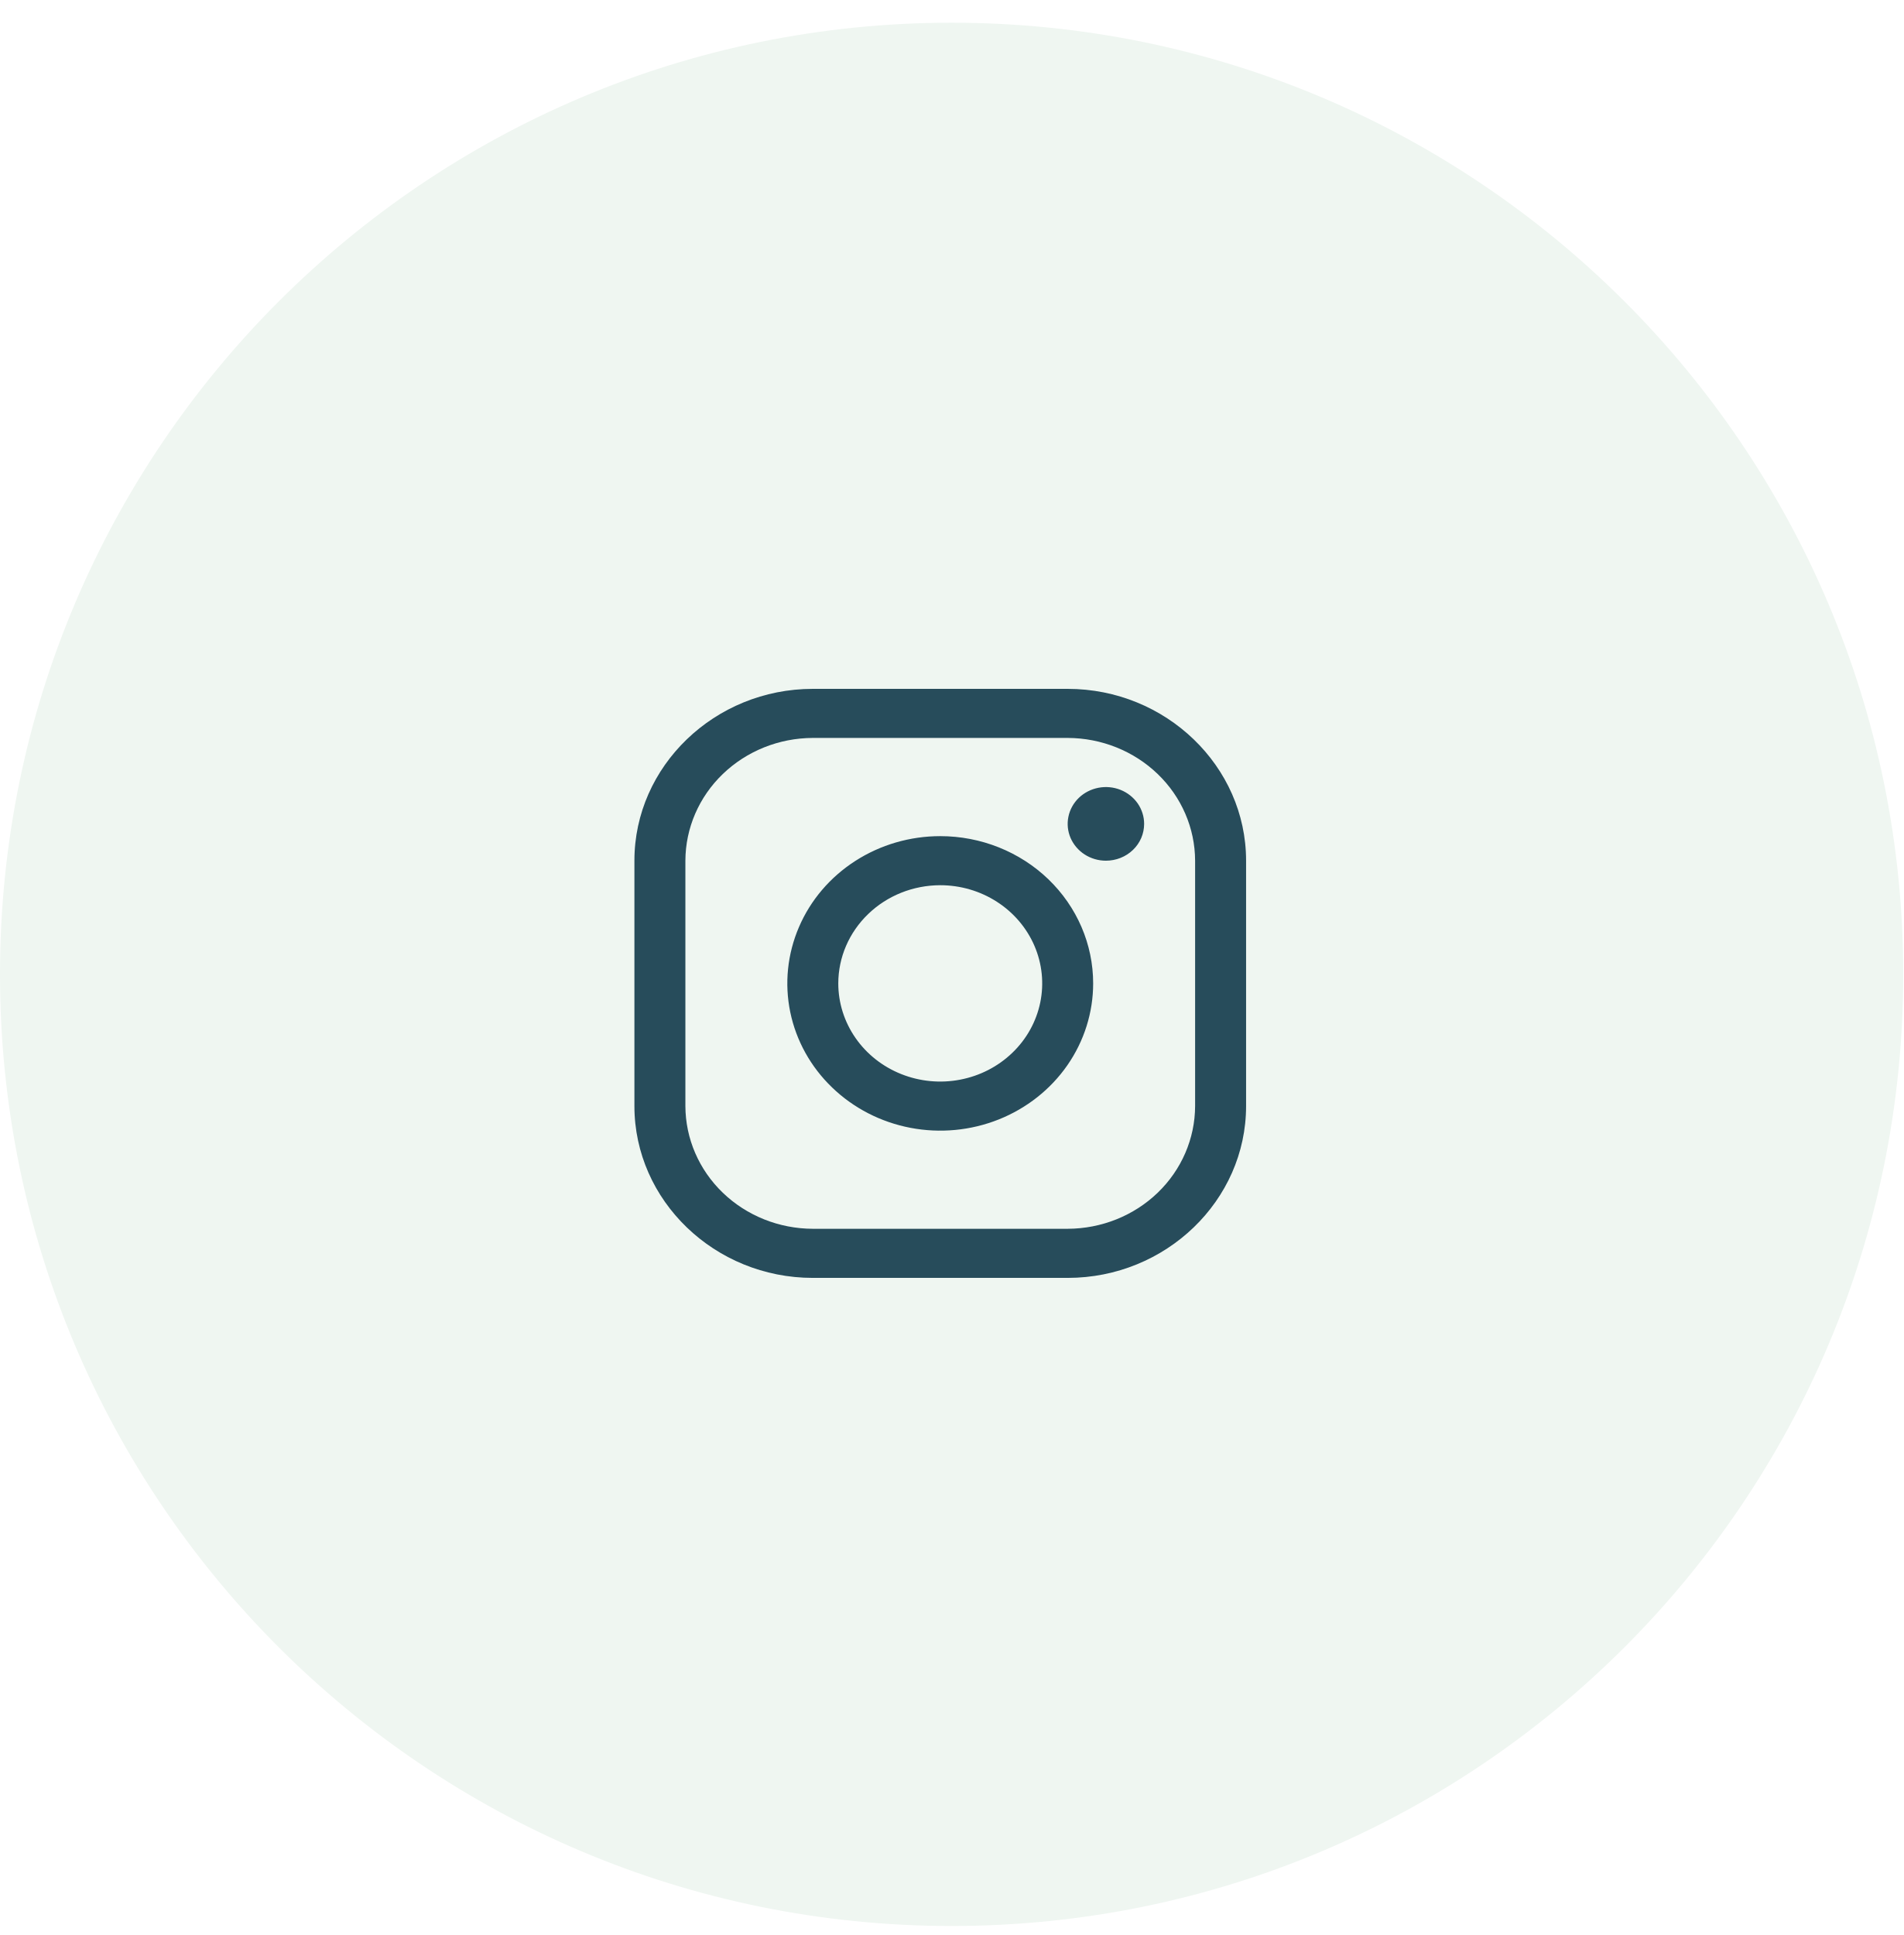
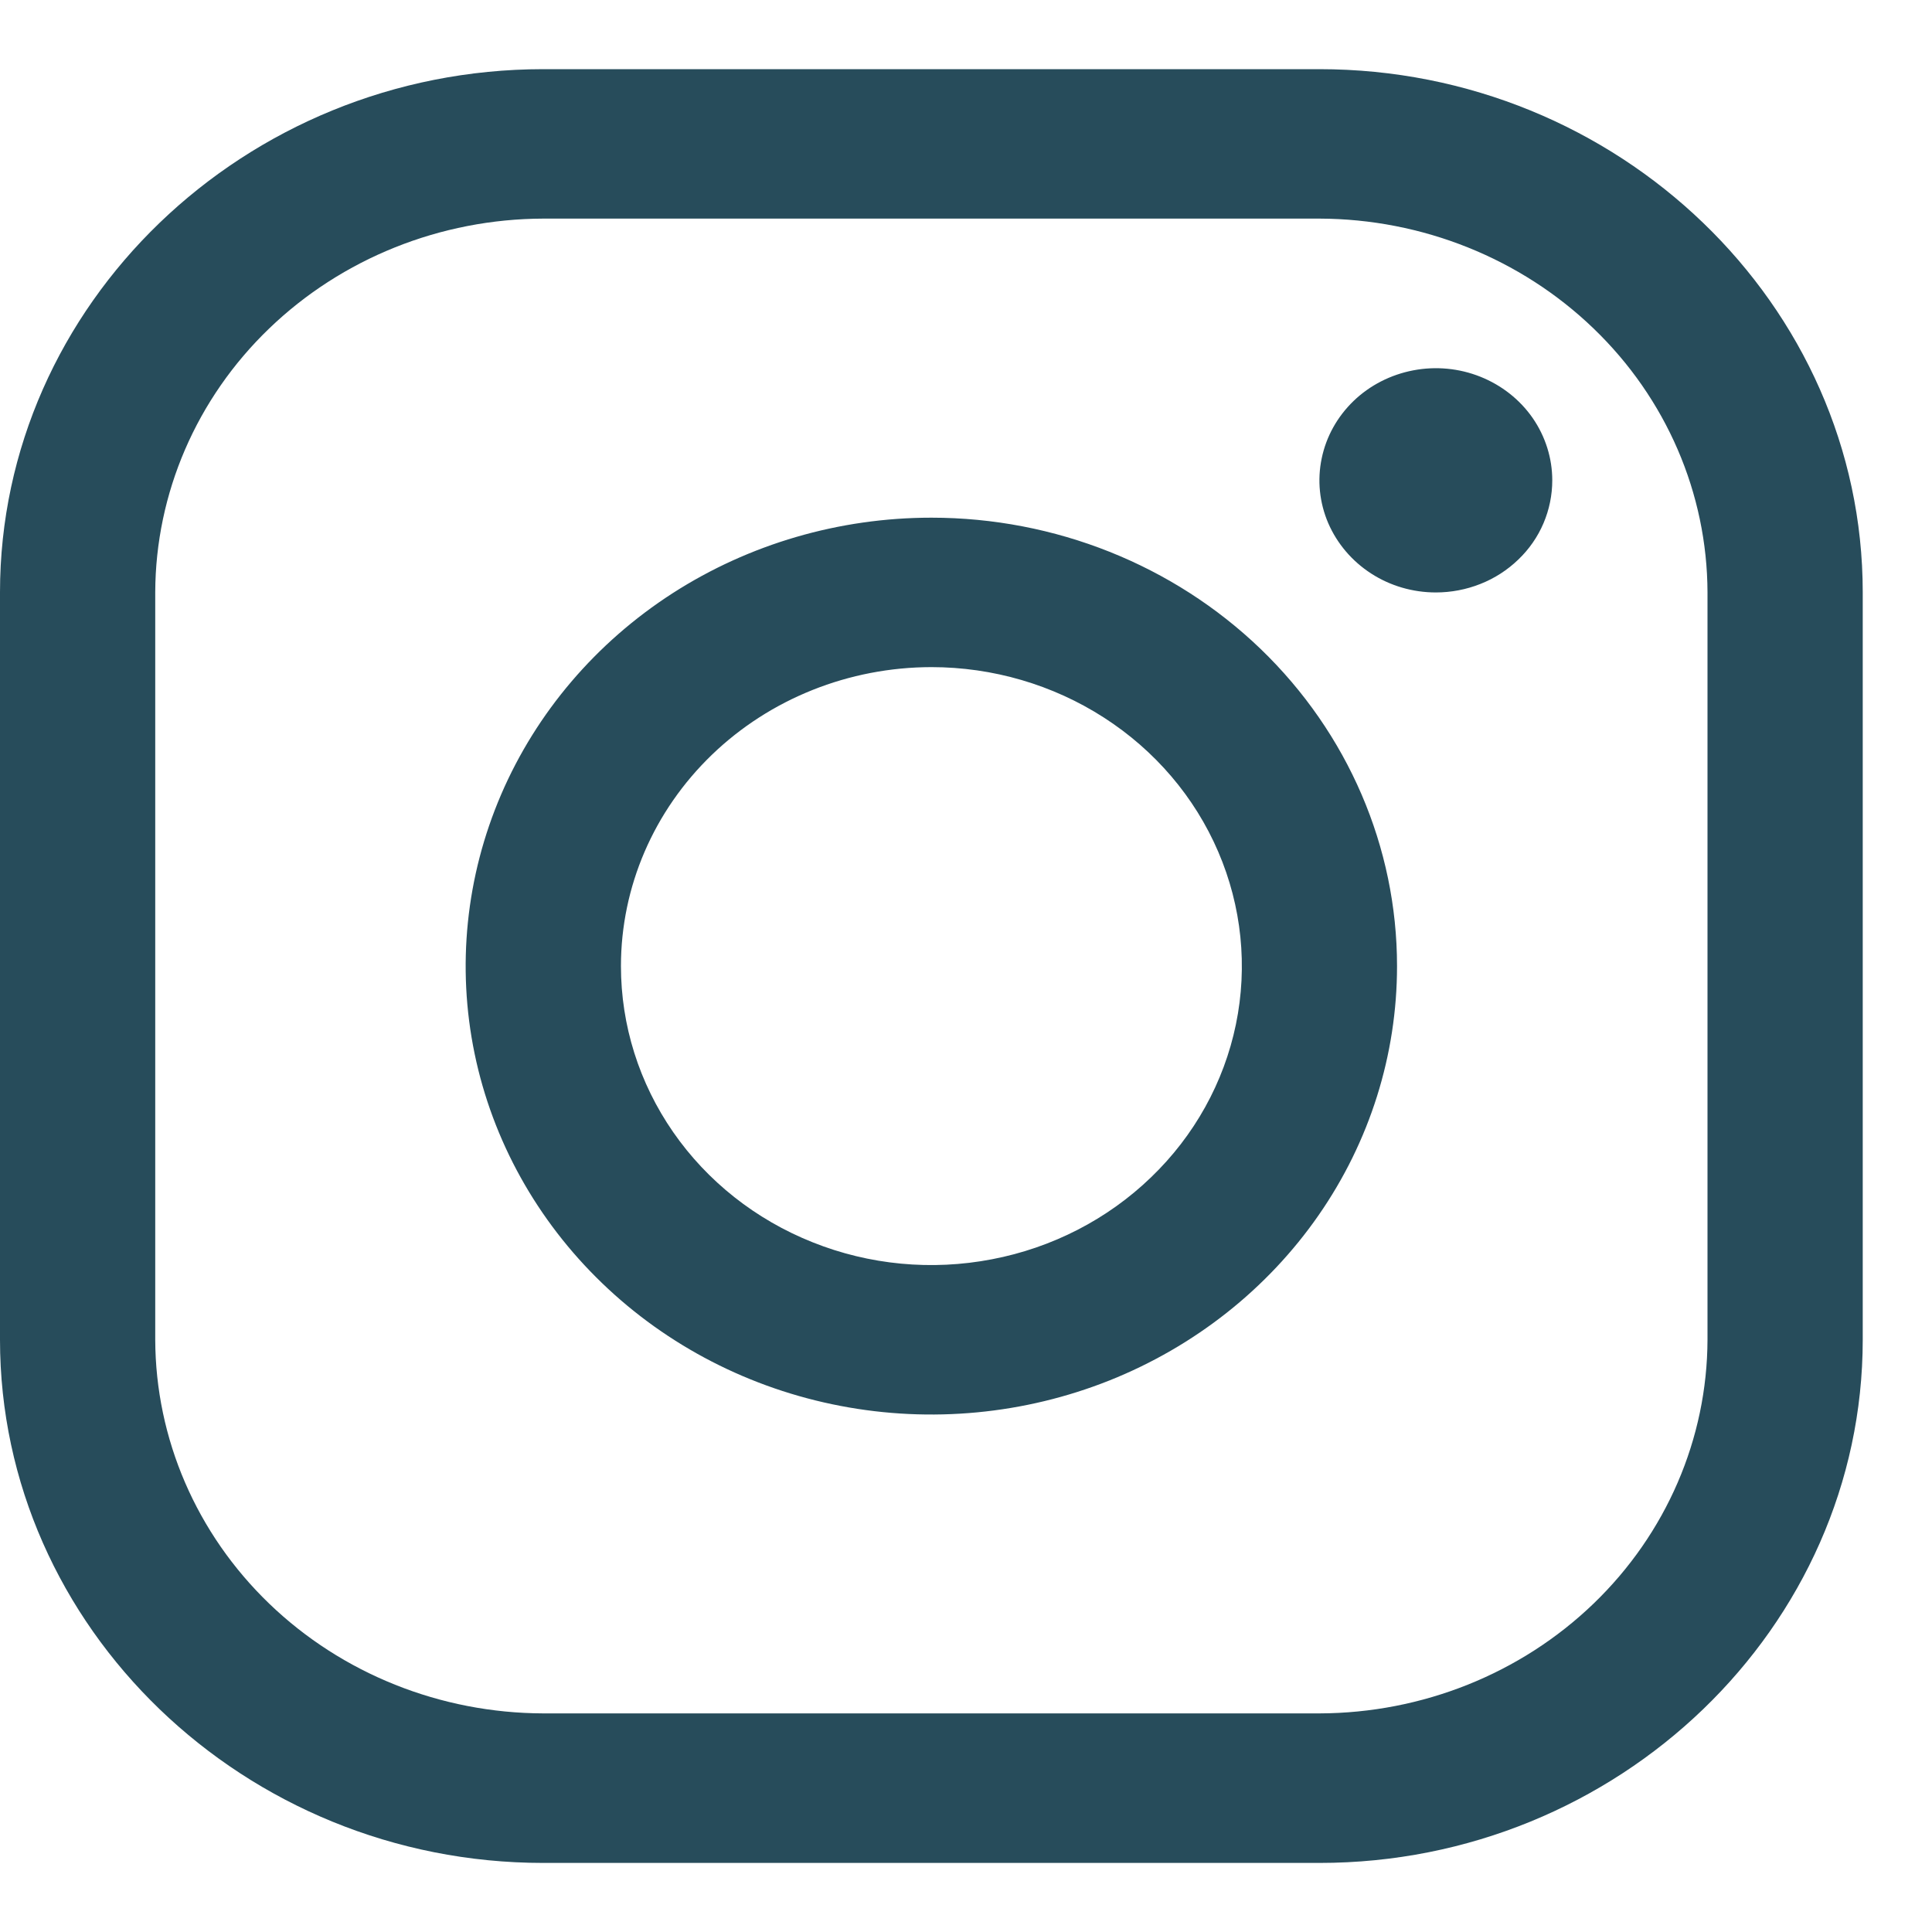
- <svg xmlns="http://www.w3.org/2000/svg" width="60" height="61" viewBox="0 0 60 61" fill="none">
-   <circle cx="30" cy="30.716" r="30" fill="#EFF6F1" />
-   <path d="M33.658 23.263C34.723 23.266 35.743 23.675 36.496 24.4C37.249 25.124 37.673 26.107 37.676 27.132V34.868C37.673 35.894 37.249 36.876 36.496 37.601C35.743 38.326 34.723 38.734 33.658 38.737H25.624C24.56 38.734 23.54 38.326 22.787 37.601C22.034 36.876 21.61 35.894 21.607 34.868V27.132C21.61 26.107 22.034 25.124 22.787 24.4C23.54 23.675 24.56 23.266 25.624 23.263H33.658V23.263ZM33.658 21.716H25.624C22.531 21.716 20 24.153 20 27.132V34.868C20 37.847 22.531 40.285 25.624 40.285H33.658C36.752 40.285 39.283 37.847 39.283 34.868V27.132C39.283 24.153 36.752 21.716 33.658 21.716V21.716Z" fill="#274C5B" />
-   <path d="M34.864 27.133C34.625 27.133 34.392 27.064 34.194 26.937C33.996 26.809 33.842 26.628 33.75 26.416C33.659 26.204 33.635 25.971 33.682 25.746C33.728 25.52 33.843 25.314 34.011 25.151C34.18 24.989 34.395 24.879 34.629 24.834C34.862 24.789 35.105 24.812 35.325 24.9C35.545 24.988 35.733 25.137 35.866 25.327C35.998 25.518 36.069 25.742 36.069 25.972C36.069 26.125 36.038 26.276 35.978 26.417C35.917 26.558 35.829 26.686 35.717 26.793C35.605 26.901 35.472 26.987 35.325 27.045C35.179 27.103 35.022 27.133 34.864 27.133V27.133ZM29.641 27.906C30.277 27.906 30.898 28.087 31.427 28.428C31.956 28.768 32.367 29.251 32.611 29.817C32.854 30.382 32.918 31.004 32.794 31.605C32.67 32.205 32.364 32.757 31.914 33.189C31.465 33.622 30.892 33.917 30.268 34.036C29.645 34.156 28.999 34.094 28.412 33.86C27.824 33.626 27.322 33.229 26.969 32.72C26.616 32.211 26.427 31.613 26.427 31.001C26.428 30.18 26.767 29.394 27.37 28.814C27.972 28.233 28.789 27.907 29.641 27.906V27.906ZM29.641 26.359C28.688 26.359 27.756 26.631 26.963 27.141C26.17 27.651 25.552 28.376 25.188 29.224C24.823 30.073 24.727 31.006 24.913 31.907C25.099 32.807 25.558 33.634 26.233 34.283C26.907 34.933 27.766 35.375 28.701 35.554C29.636 35.733 30.605 35.641 31.486 35.29C32.367 34.938 33.12 34.343 33.65 33.58C34.179 32.817 34.462 31.919 34.462 31.001C34.462 29.77 33.954 28.589 33.05 27.718C32.146 26.848 30.92 26.359 29.641 26.359V26.359Z" fill="#274C5B" />
+ <svg xmlns="http://www.w3.org/2000/svg" width="20" height="20" viewBox="0 0 20 20" fill="none">
+   <path d="M13.659 2.263C14.723 2.266 15.743 2.675 16.496 3.4C17.249 4.124 17.673 5.107 17.676 6.132V13.868C17.673 14.894 17.249 15.876 16.496 16.601C15.743 17.326 14.723 17.734 13.659 17.737H5.624C4.56 17.734 3.54 17.326 2.787 16.601C2.034 15.876 1.61 14.894 1.607 13.868V6.132C1.61 5.107 2.034 4.124 2.787 3.4C3.54 2.675 4.56 2.266 5.624 2.263H13.659V2.263ZM13.659 0.716H5.624C2.531 0.716 0 3.153 0 6.132V13.868C0 16.847 2.531 19.285 5.624 19.285H13.659C16.752 19.285 19.283 16.847 19.283 13.868V6.132C19.283 3.153 16.752 0.716 13.659 0.716V0.716Z" fill="#274C5B" />
+   <path d="M14.864 6.133C14.625 6.133 14.392 6.065 14.194 5.937C13.996 5.809 13.842 5.628 13.75 5.416C13.659 5.204 13.635 4.971 13.682 4.746C13.728 4.521 13.843 4.314 14.012 4.151C14.18 3.989 14.395 3.879 14.629 3.834C14.863 3.789 15.105 3.812 15.325 3.9C15.545 3.988 15.733 4.136 15.866 4.327C15.998 4.518 16.069 4.743 16.069 4.972C16.069 5.125 16.038 5.276 15.978 5.417C15.918 5.558 15.829 5.686 15.717 5.793C15.605 5.901 15.472 5.987 15.325 6.045C15.179 6.103 15.022 6.133 14.864 6.133V6.133ZM9.642 6.906C10.277 6.906 10.899 7.088 11.427 7.428C11.956 7.768 12.368 8.251 12.611 8.817C12.854 9.382 12.918 10.004 12.794 10.605C12.67 11.205 12.364 11.757 11.914 12.189C11.465 12.622 10.892 12.917 10.268 13.036C9.645 13.156 8.999 13.095 8.412 12.86C7.824 12.626 7.322 12.229 6.969 11.72C6.616 11.211 6.428 10.613 6.428 10.001C6.428 9.18 6.767 8.394 7.37 7.813C7.972 7.233 8.789 6.907 9.642 6.906V6.906ZM9.642 5.359C8.688 5.359 7.756 5.631 6.963 6.141C6.171 6.651 5.553 7.376 5.188 8.224C4.823 9.073 4.727 10.006 4.913 10.907C5.099 11.807 5.559 12.634 6.233 13.283C6.907 13.933 7.766 14.375 8.701 14.554C9.636 14.733 10.605 14.641 11.486 14.29C12.367 13.938 13.12 13.343 13.65 12.58C14.18 11.817 14.462 10.919 14.462 10.001C14.462 8.77 13.954 7.589 13.05 6.718C12.146 5.848 10.92 5.359 9.642 5.359V5.359Z" fill="#274C5B" />
</svg>
